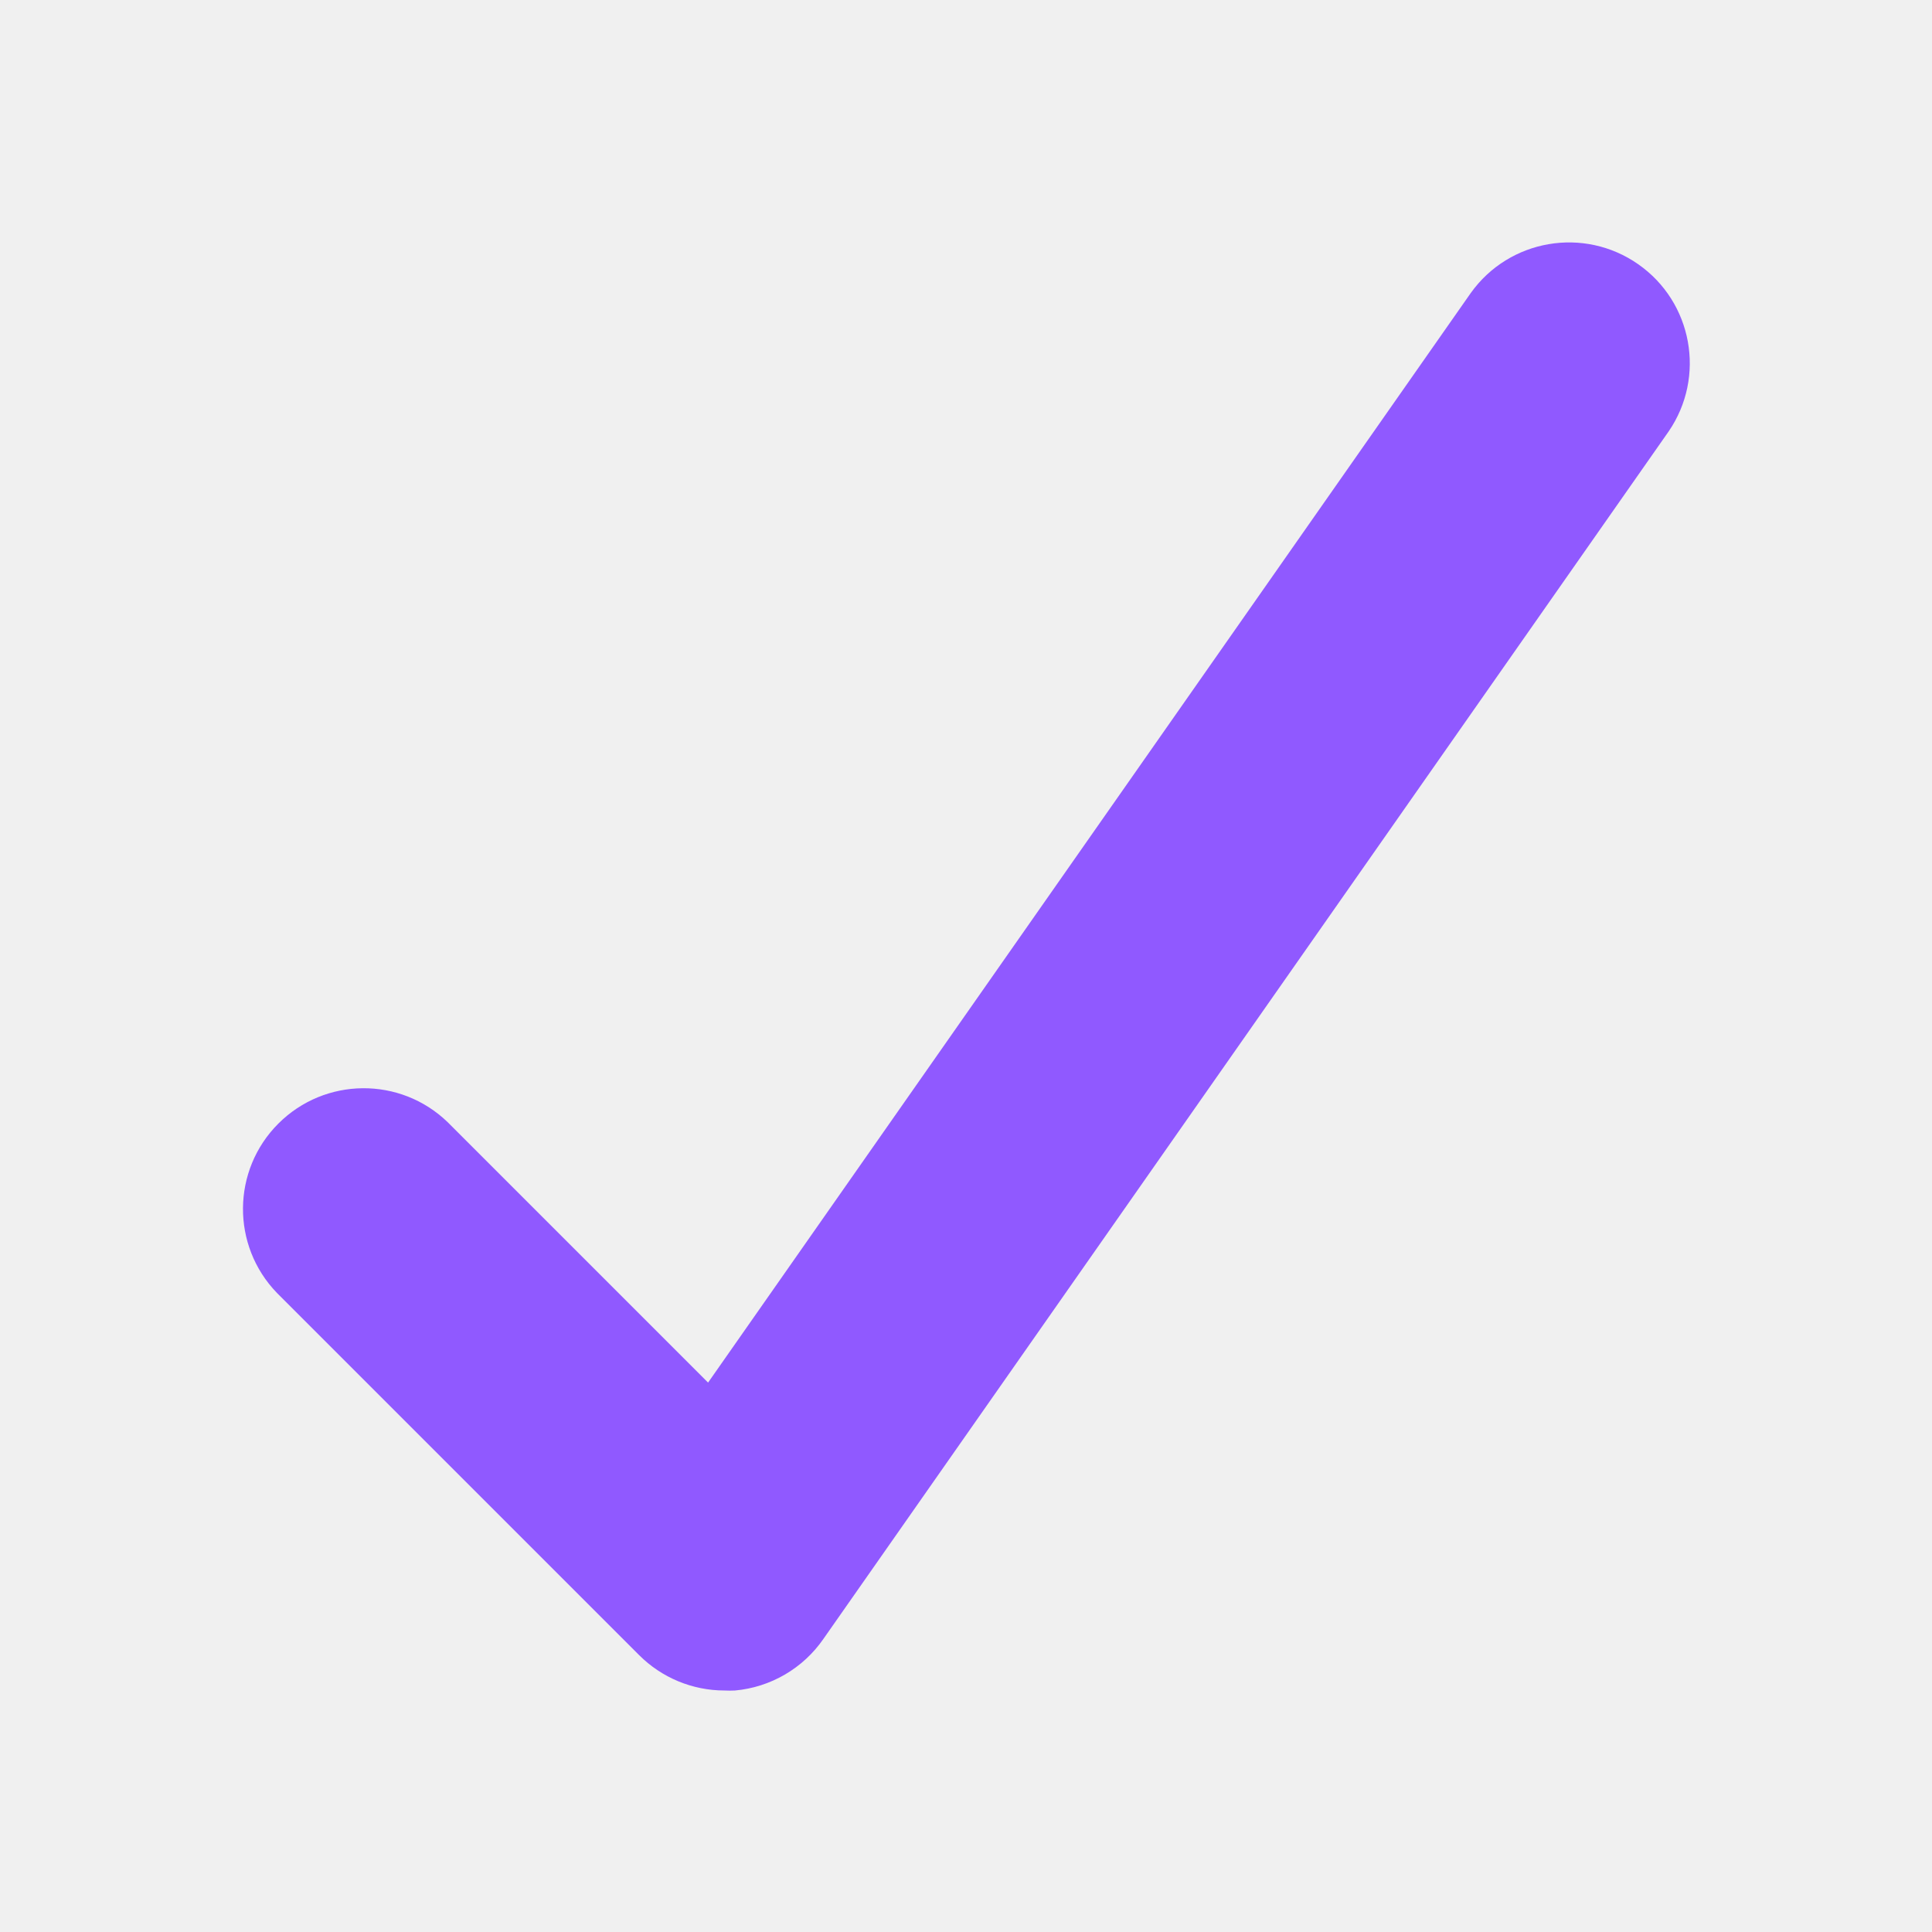
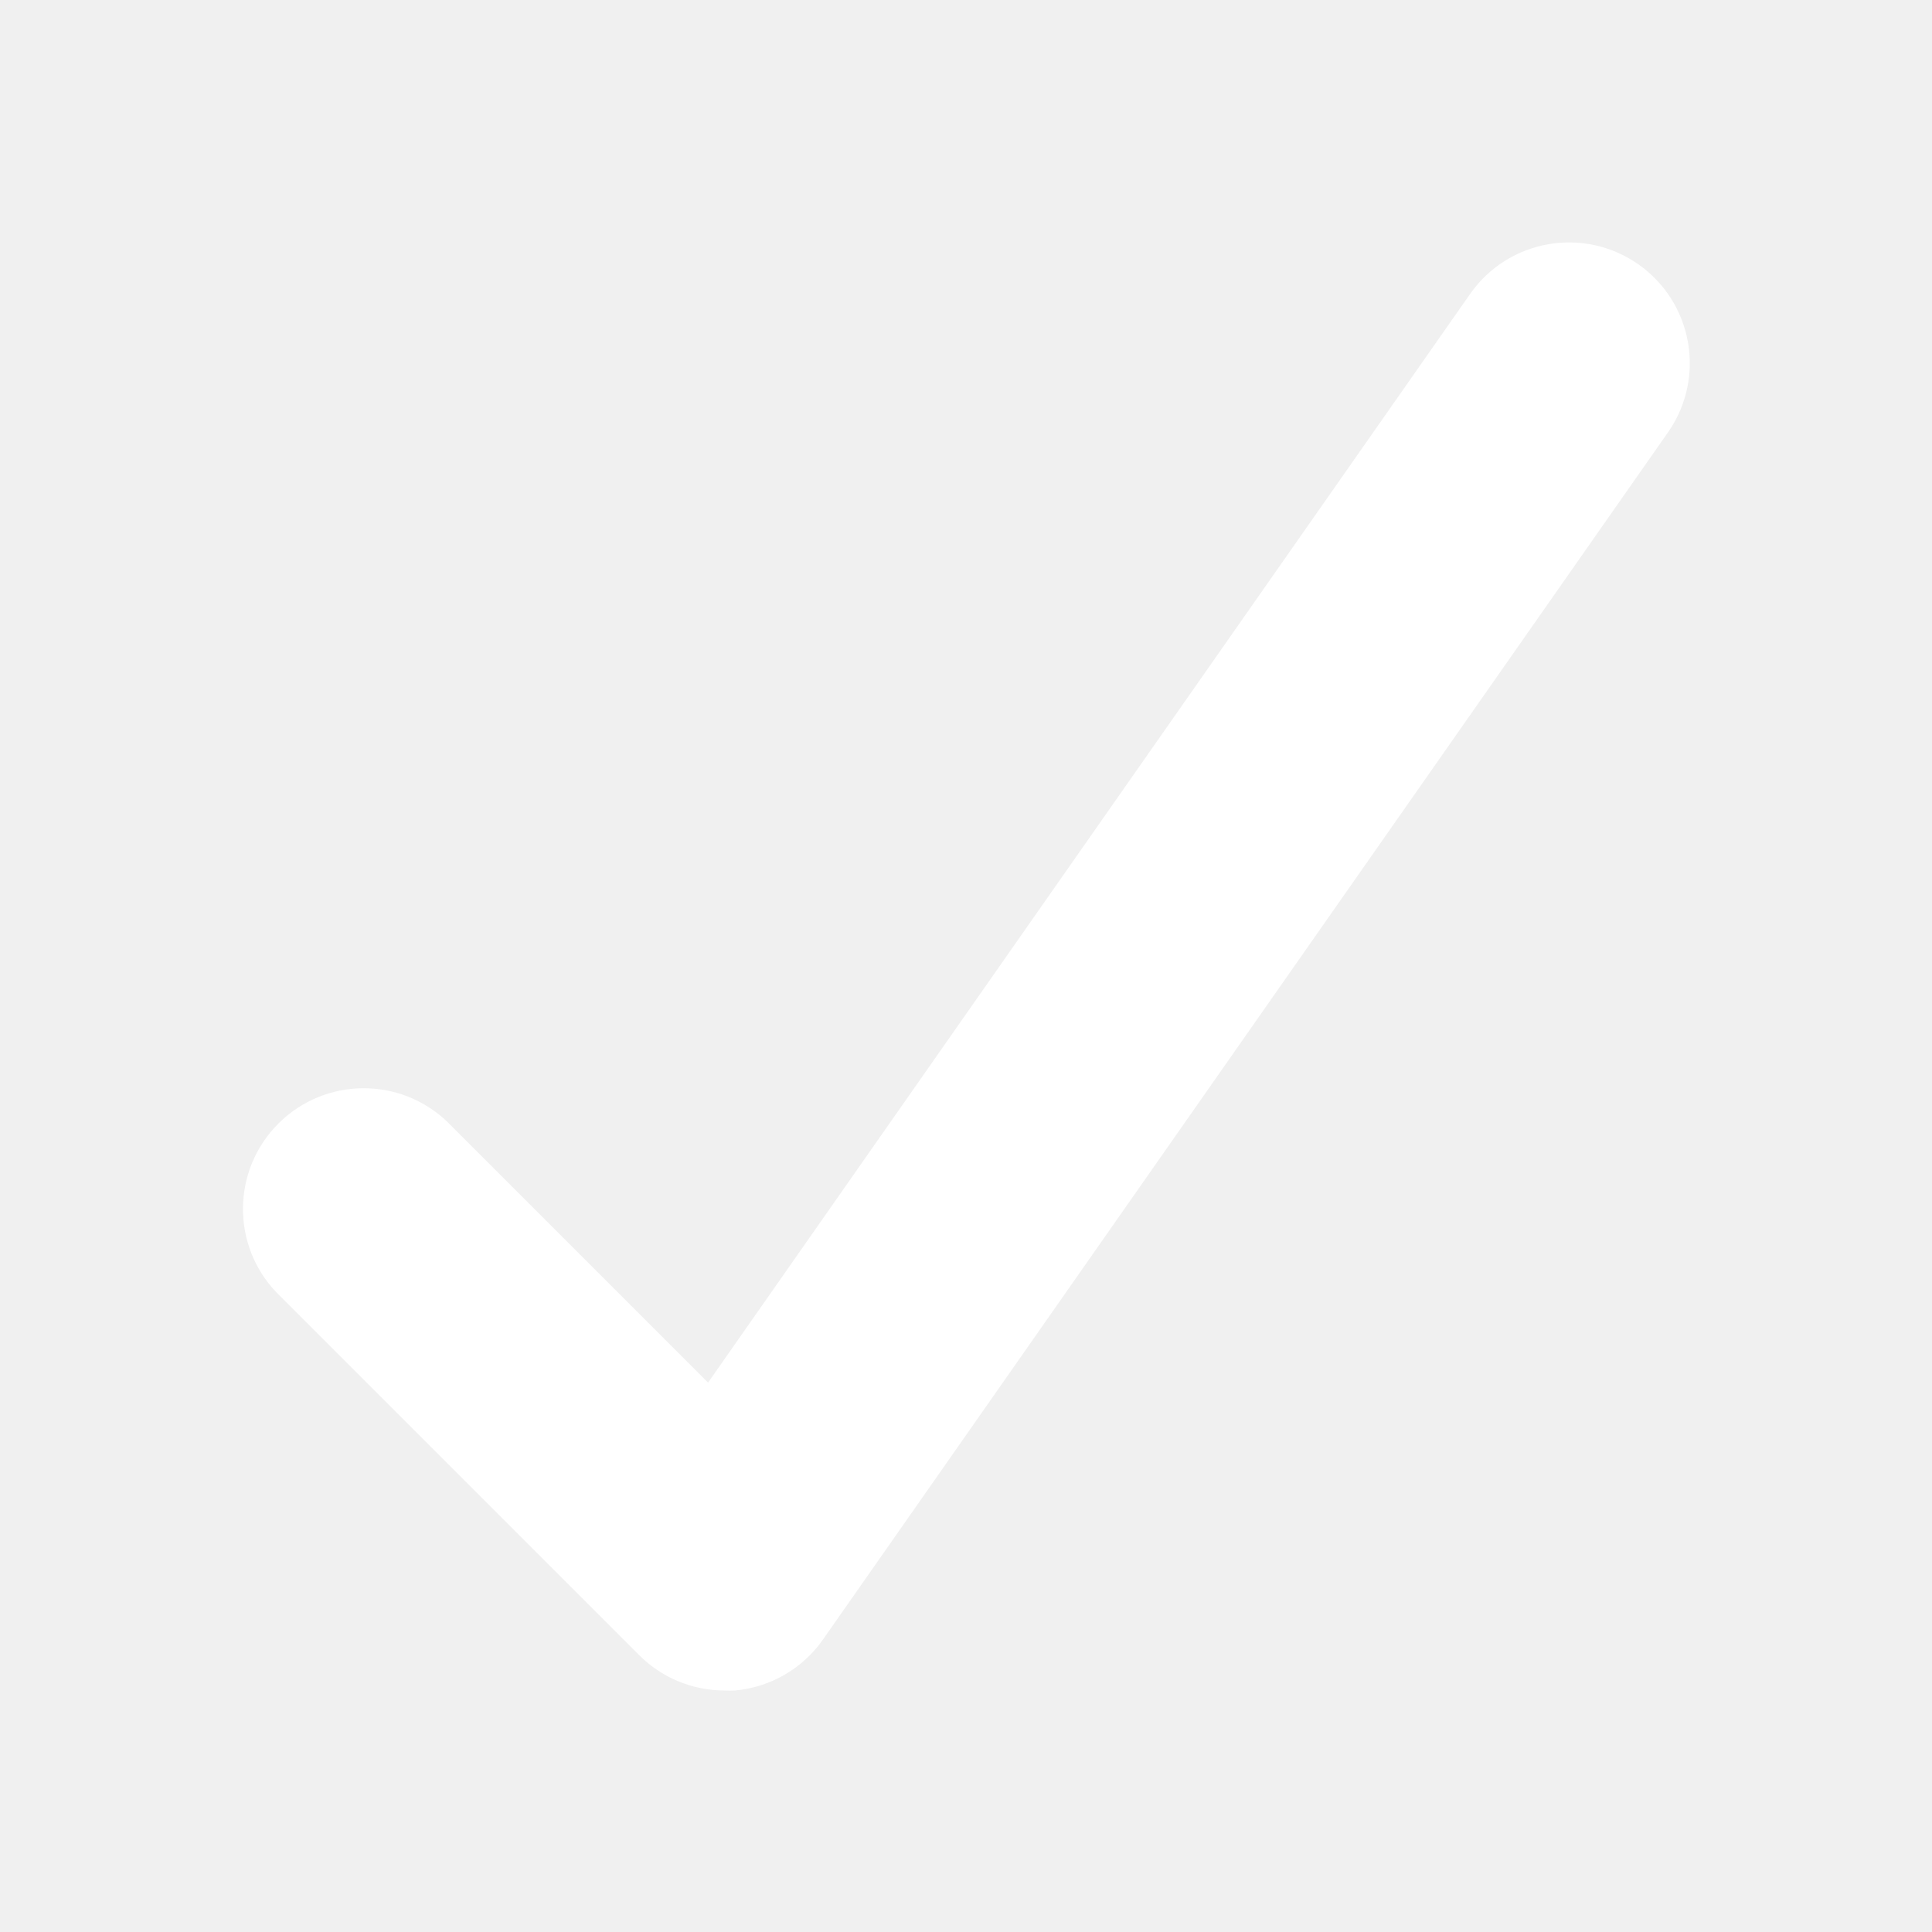
<svg xmlns="http://www.w3.org/2000/svg" width="16" height="16" viewBox="0 0 16 16">
-   <path fill="#9059ff" d="M6 14a1 1 0 0 1-.707-.293l-3-3a1 1 0 0 1 1.414-1.414l2.157 2.157 6.316-9.023a1 1 0 0 1 1.639 1.146l-7 10a1 1 0 0 1-.732.427A.863.863 0 0 1 6 14z" />
+   <path fill="#ffffff" d="M6 14a1 1 0 0 1-.707-.293l-3-3a1 1 0 0 1 1.414-1.414l2.157 2.157 6.316-9.023a1 1 0 0 1 1.639 1.146l-7 10a1 1 0 0 1-.732.427A.863.863 0 0 1 6 14z" />
</svg>
